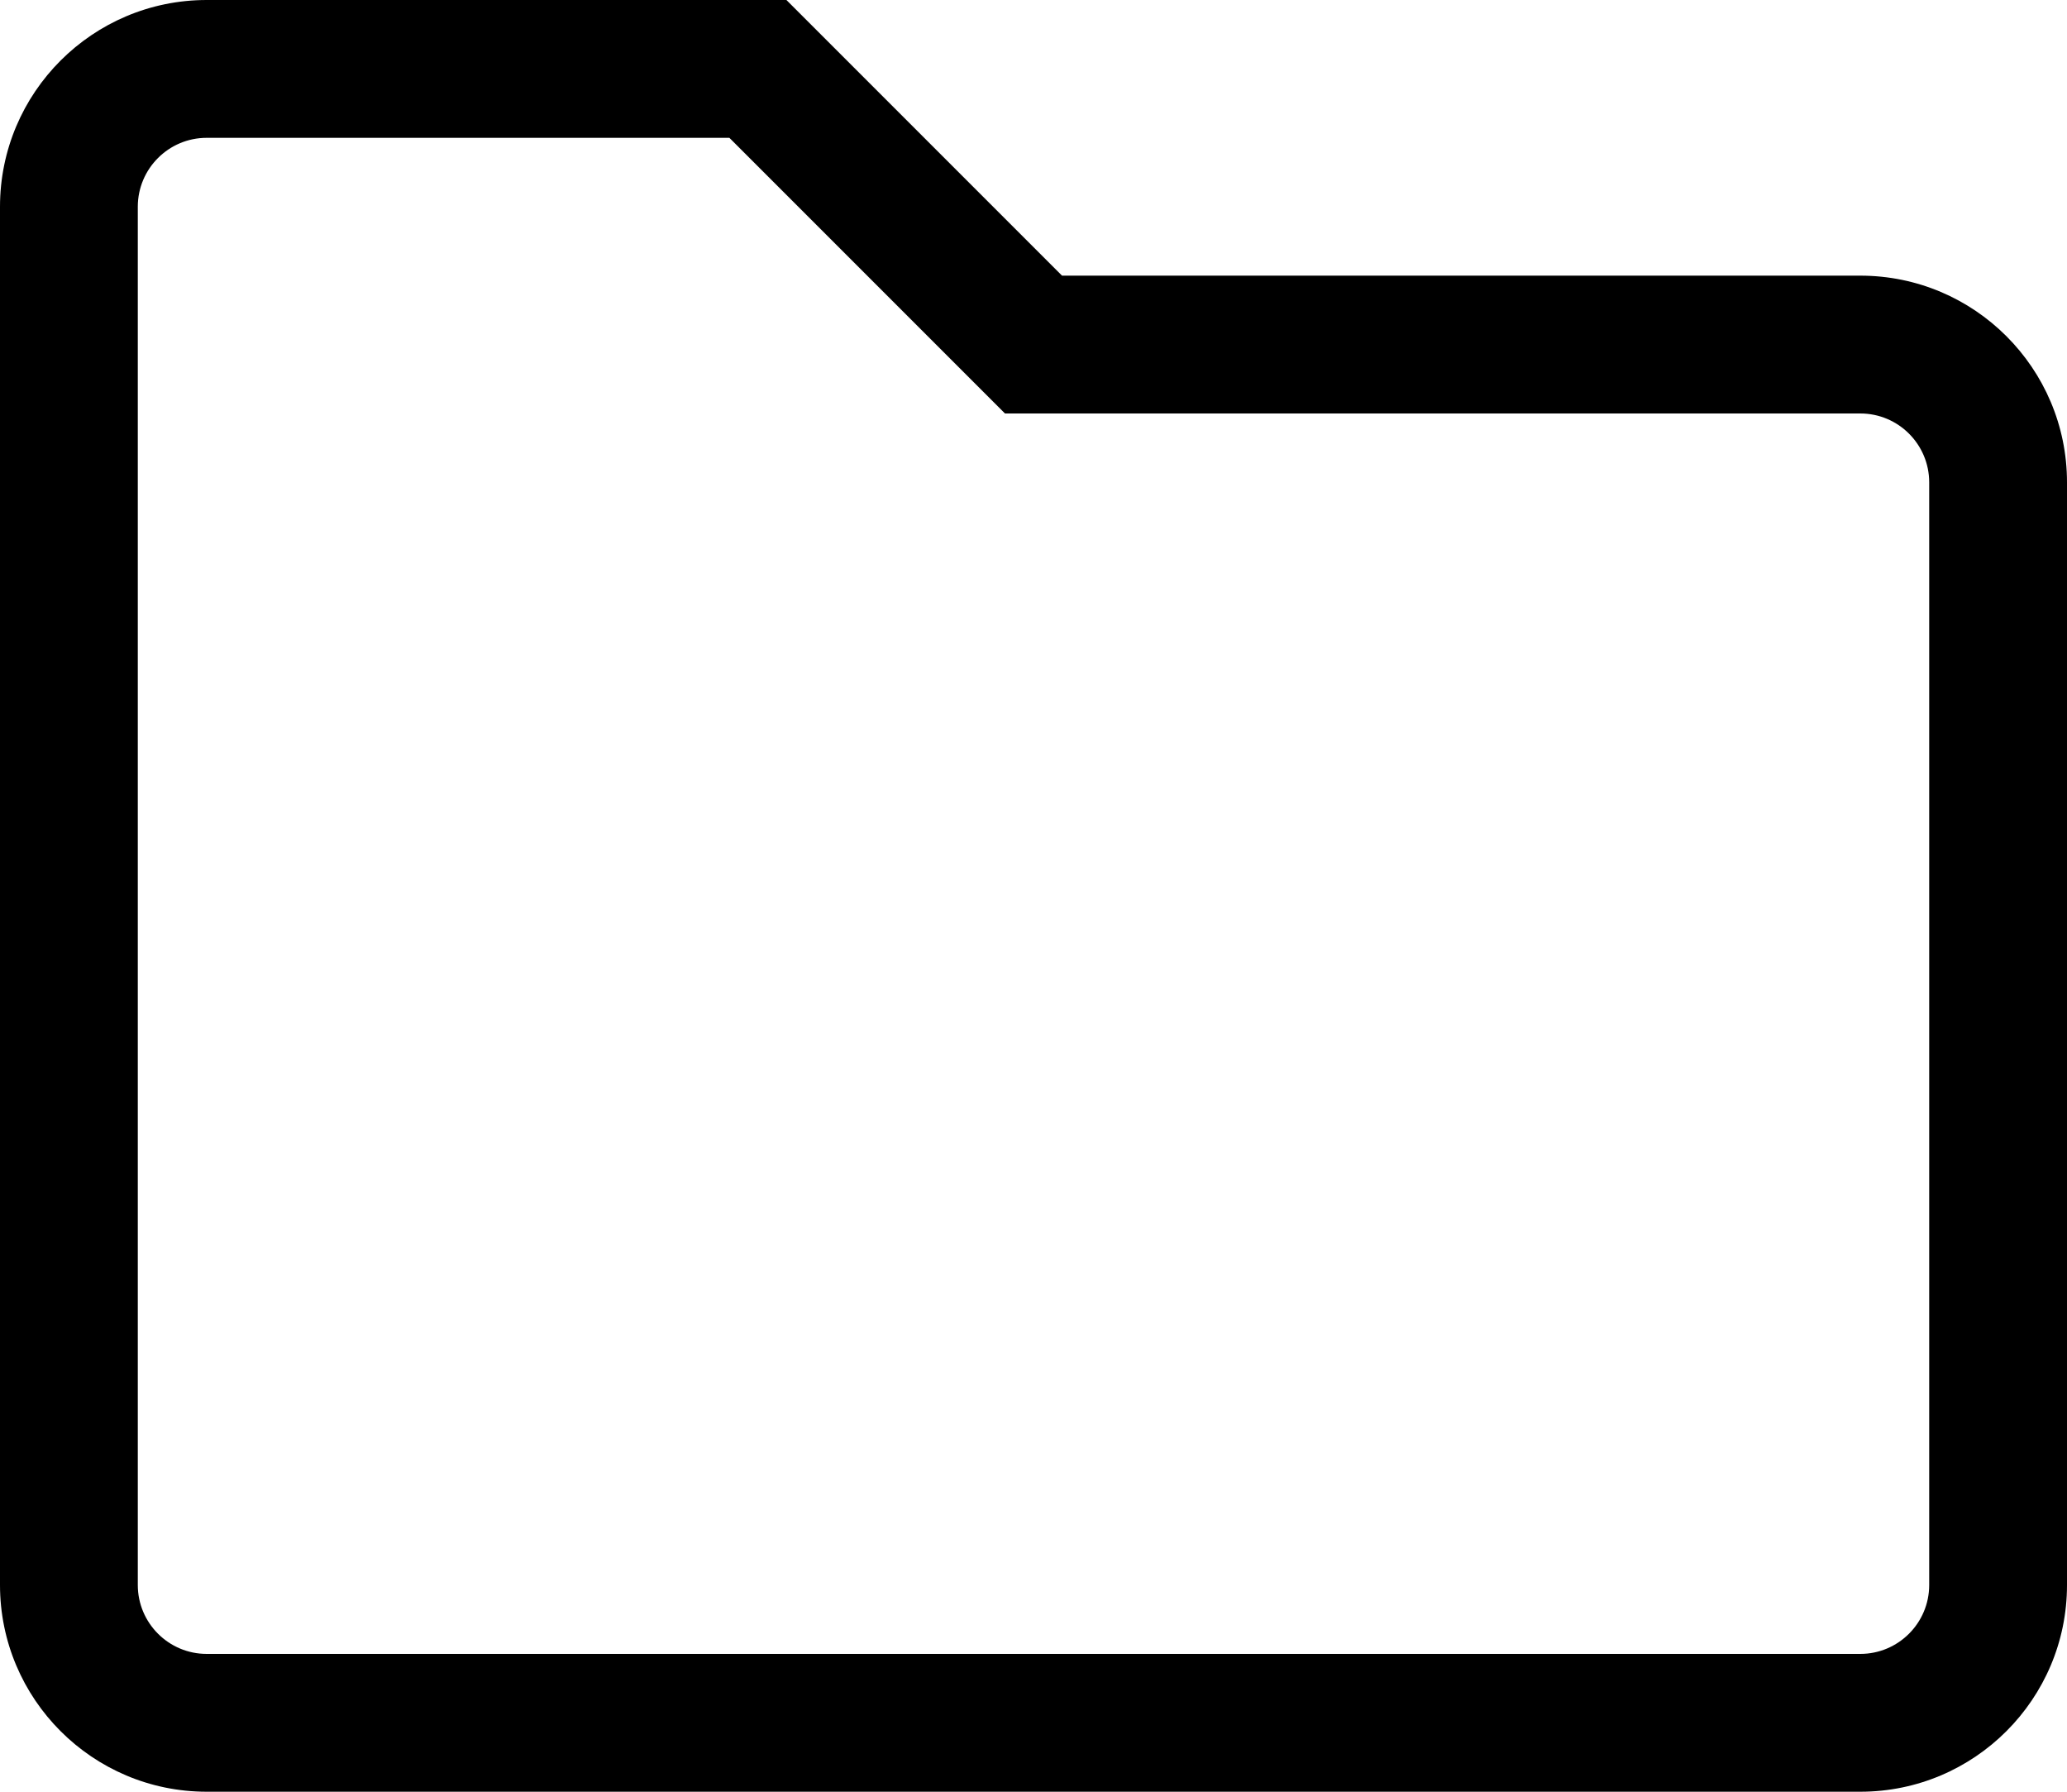
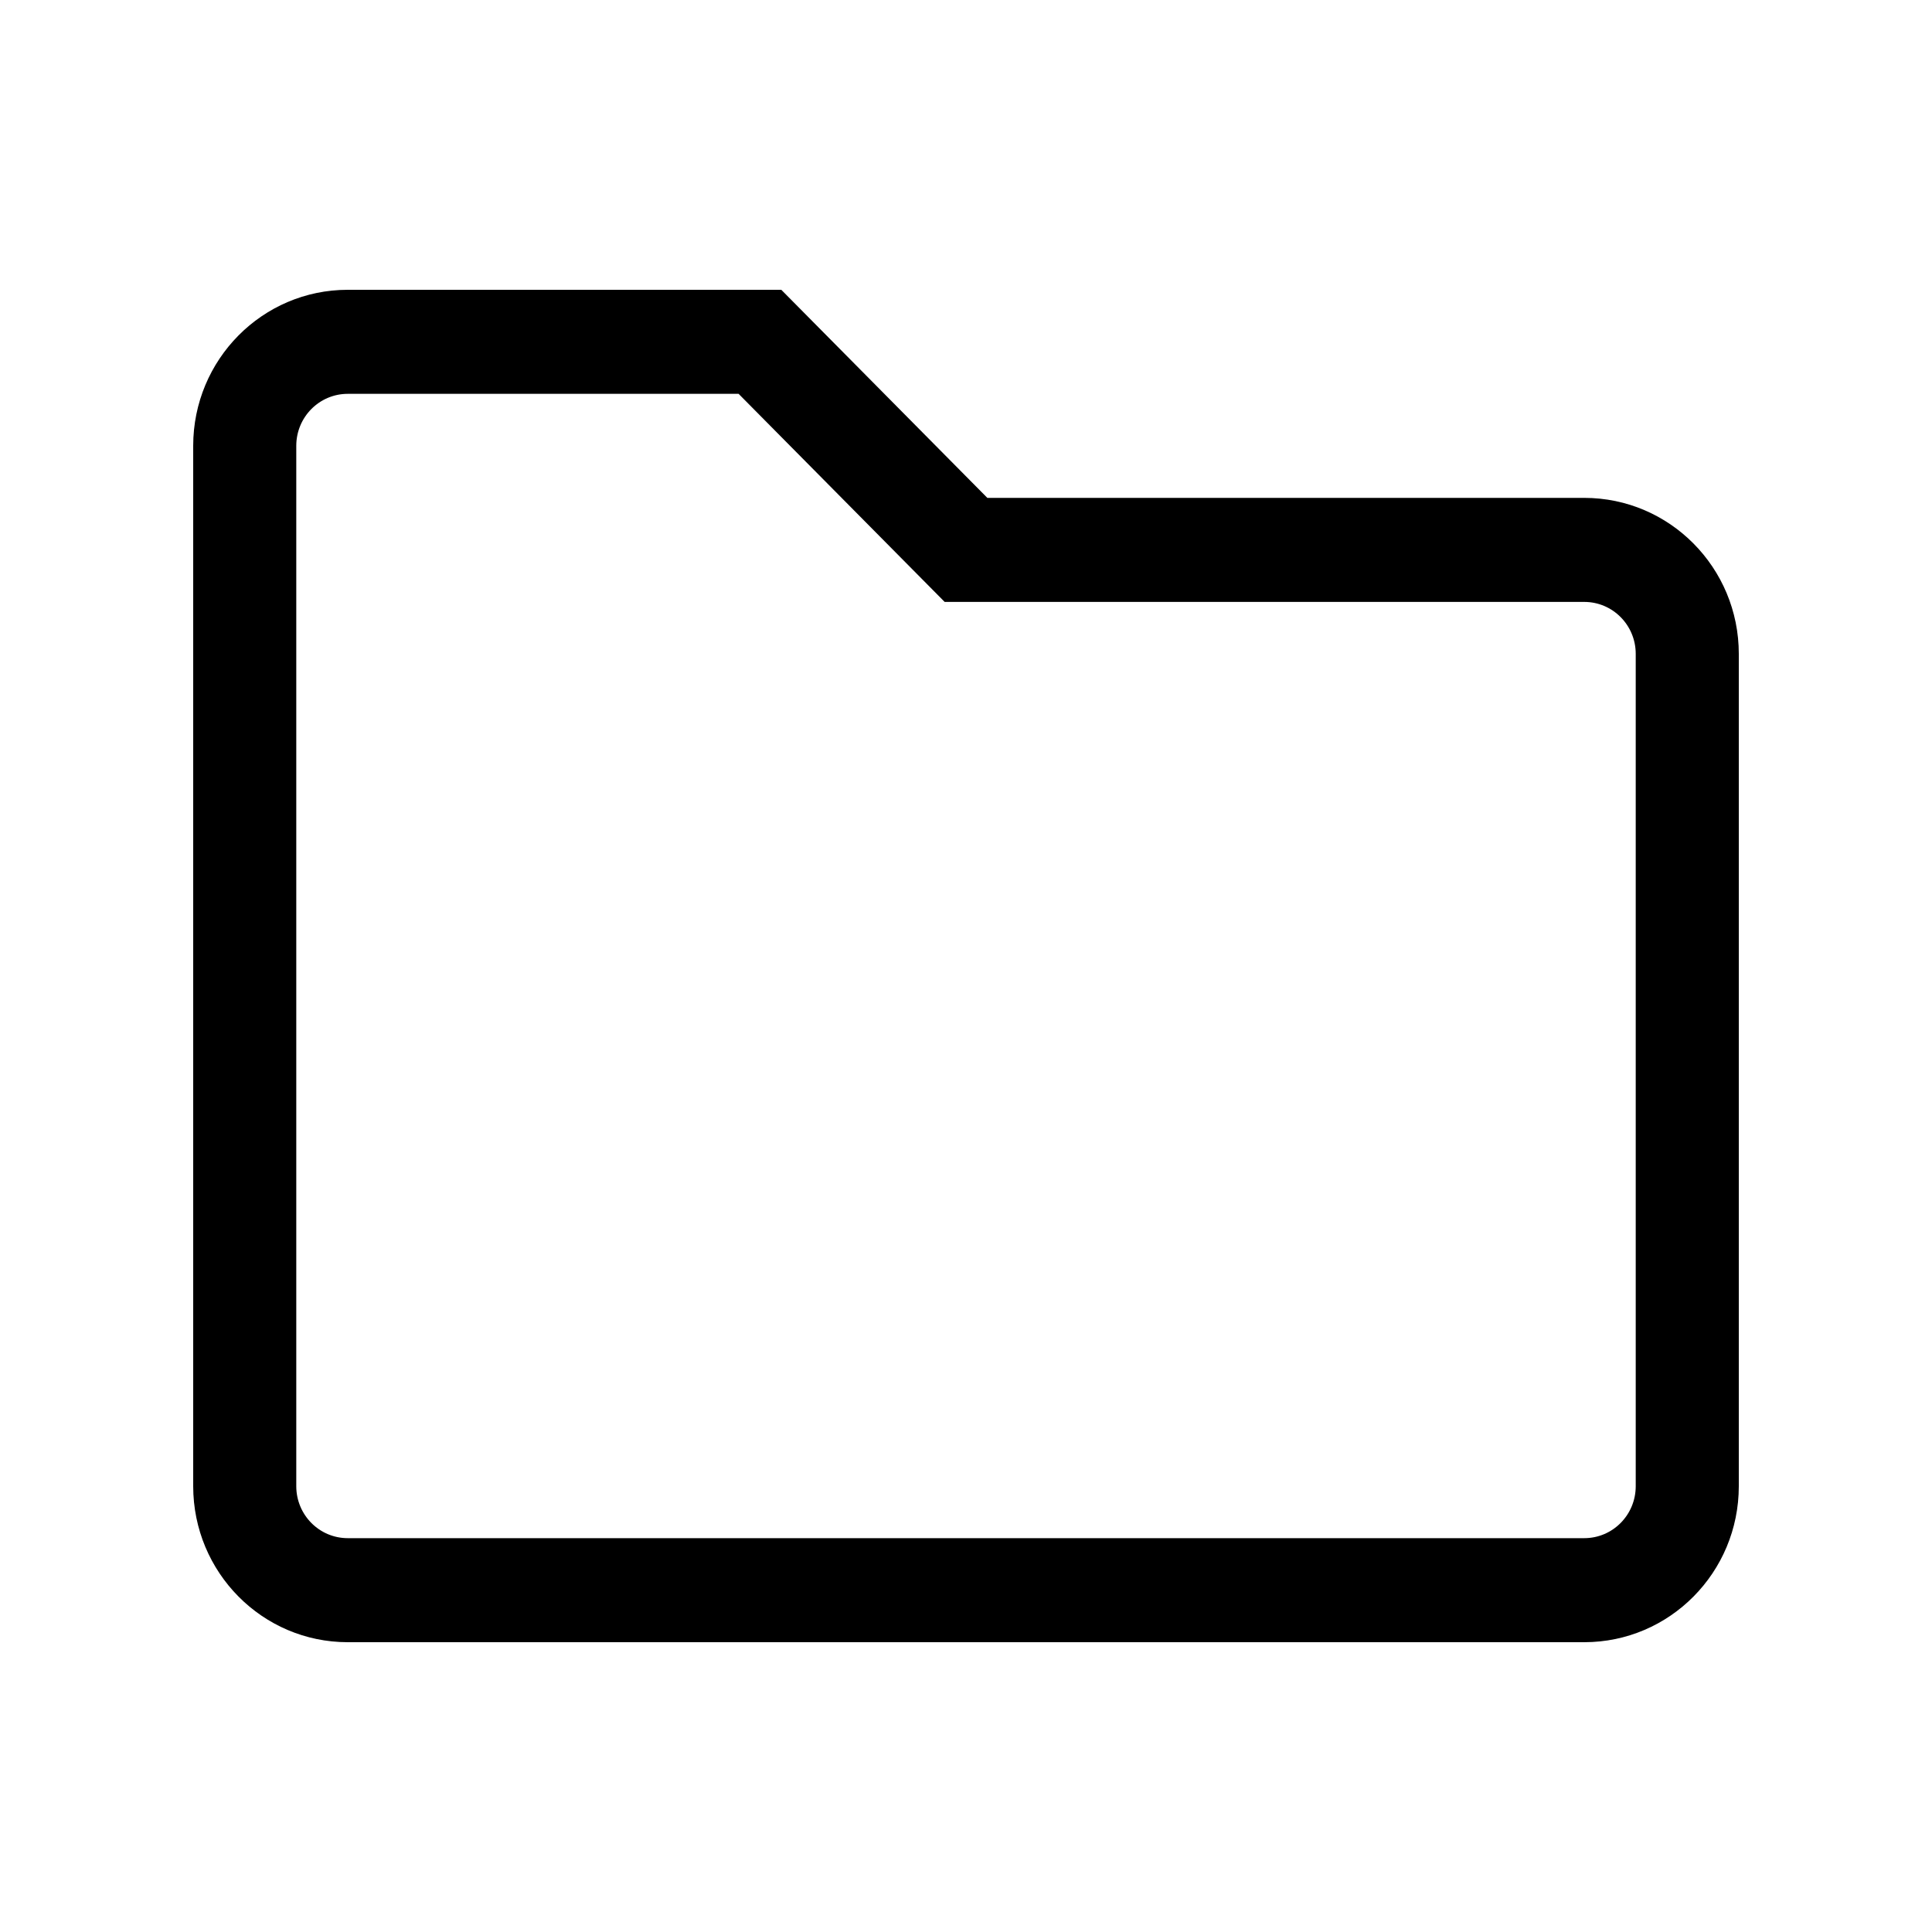
- <svg xmlns="http://www.w3.org/2000/svg" width="15" height="13" viewBox="0 0 15 13" fill="none">
-   <path fill-rule="evenodd" clip-rule="evenodd" d="M1.5 1C1.224 1 1 1.224 1 1.5V11.5C1 11.776 1.224 12 1.5 12H13.5C13.776 12 14 11.776 14 11.5V3.5C14 3.224 13.776 3 13.5 3H7.293L5.293 1H1.5ZM0 1.5C0 0.672 0.672 0 1.5 0H5.707L7.707 2H13.5C14.328 2 15 2.672 15 3.5V11.5C15 12.328 14.328 13 13.5 13H1.5C0.672 13 0 12.328 0 11.5V1.5Z" fill="black" />
+ <svg xmlns="http://www.w3.org/2000/svg" width="20" height="20" viewBox="0 0 20 20" fill="none">
+   <path fill-rule="evenodd" clip-rule="evenodd" d="M3.6 4.077C3.305 4.077 3.067 4.318 3.067 4.615V15.385C3.067 15.682 3.305 15.923 3.6 15.923H16.4C16.695 15.923 16.933 15.682 16.933 15.385V6.769C16.933 6.472 16.695 6.231 16.4 6.231H9.779L7.646 4.077H3.6ZM2 4.615C2 3.723 2.716 3 3.6 3H8.088L10.221 5.154H16.4C17.284 5.154 18 5.877 18 6.769V15.385C18 16.277 17.284 17 16.4 17H3.6C2.716 17 2 16.277 2 15.385V4.615Z" fill="black" />
</svg>
